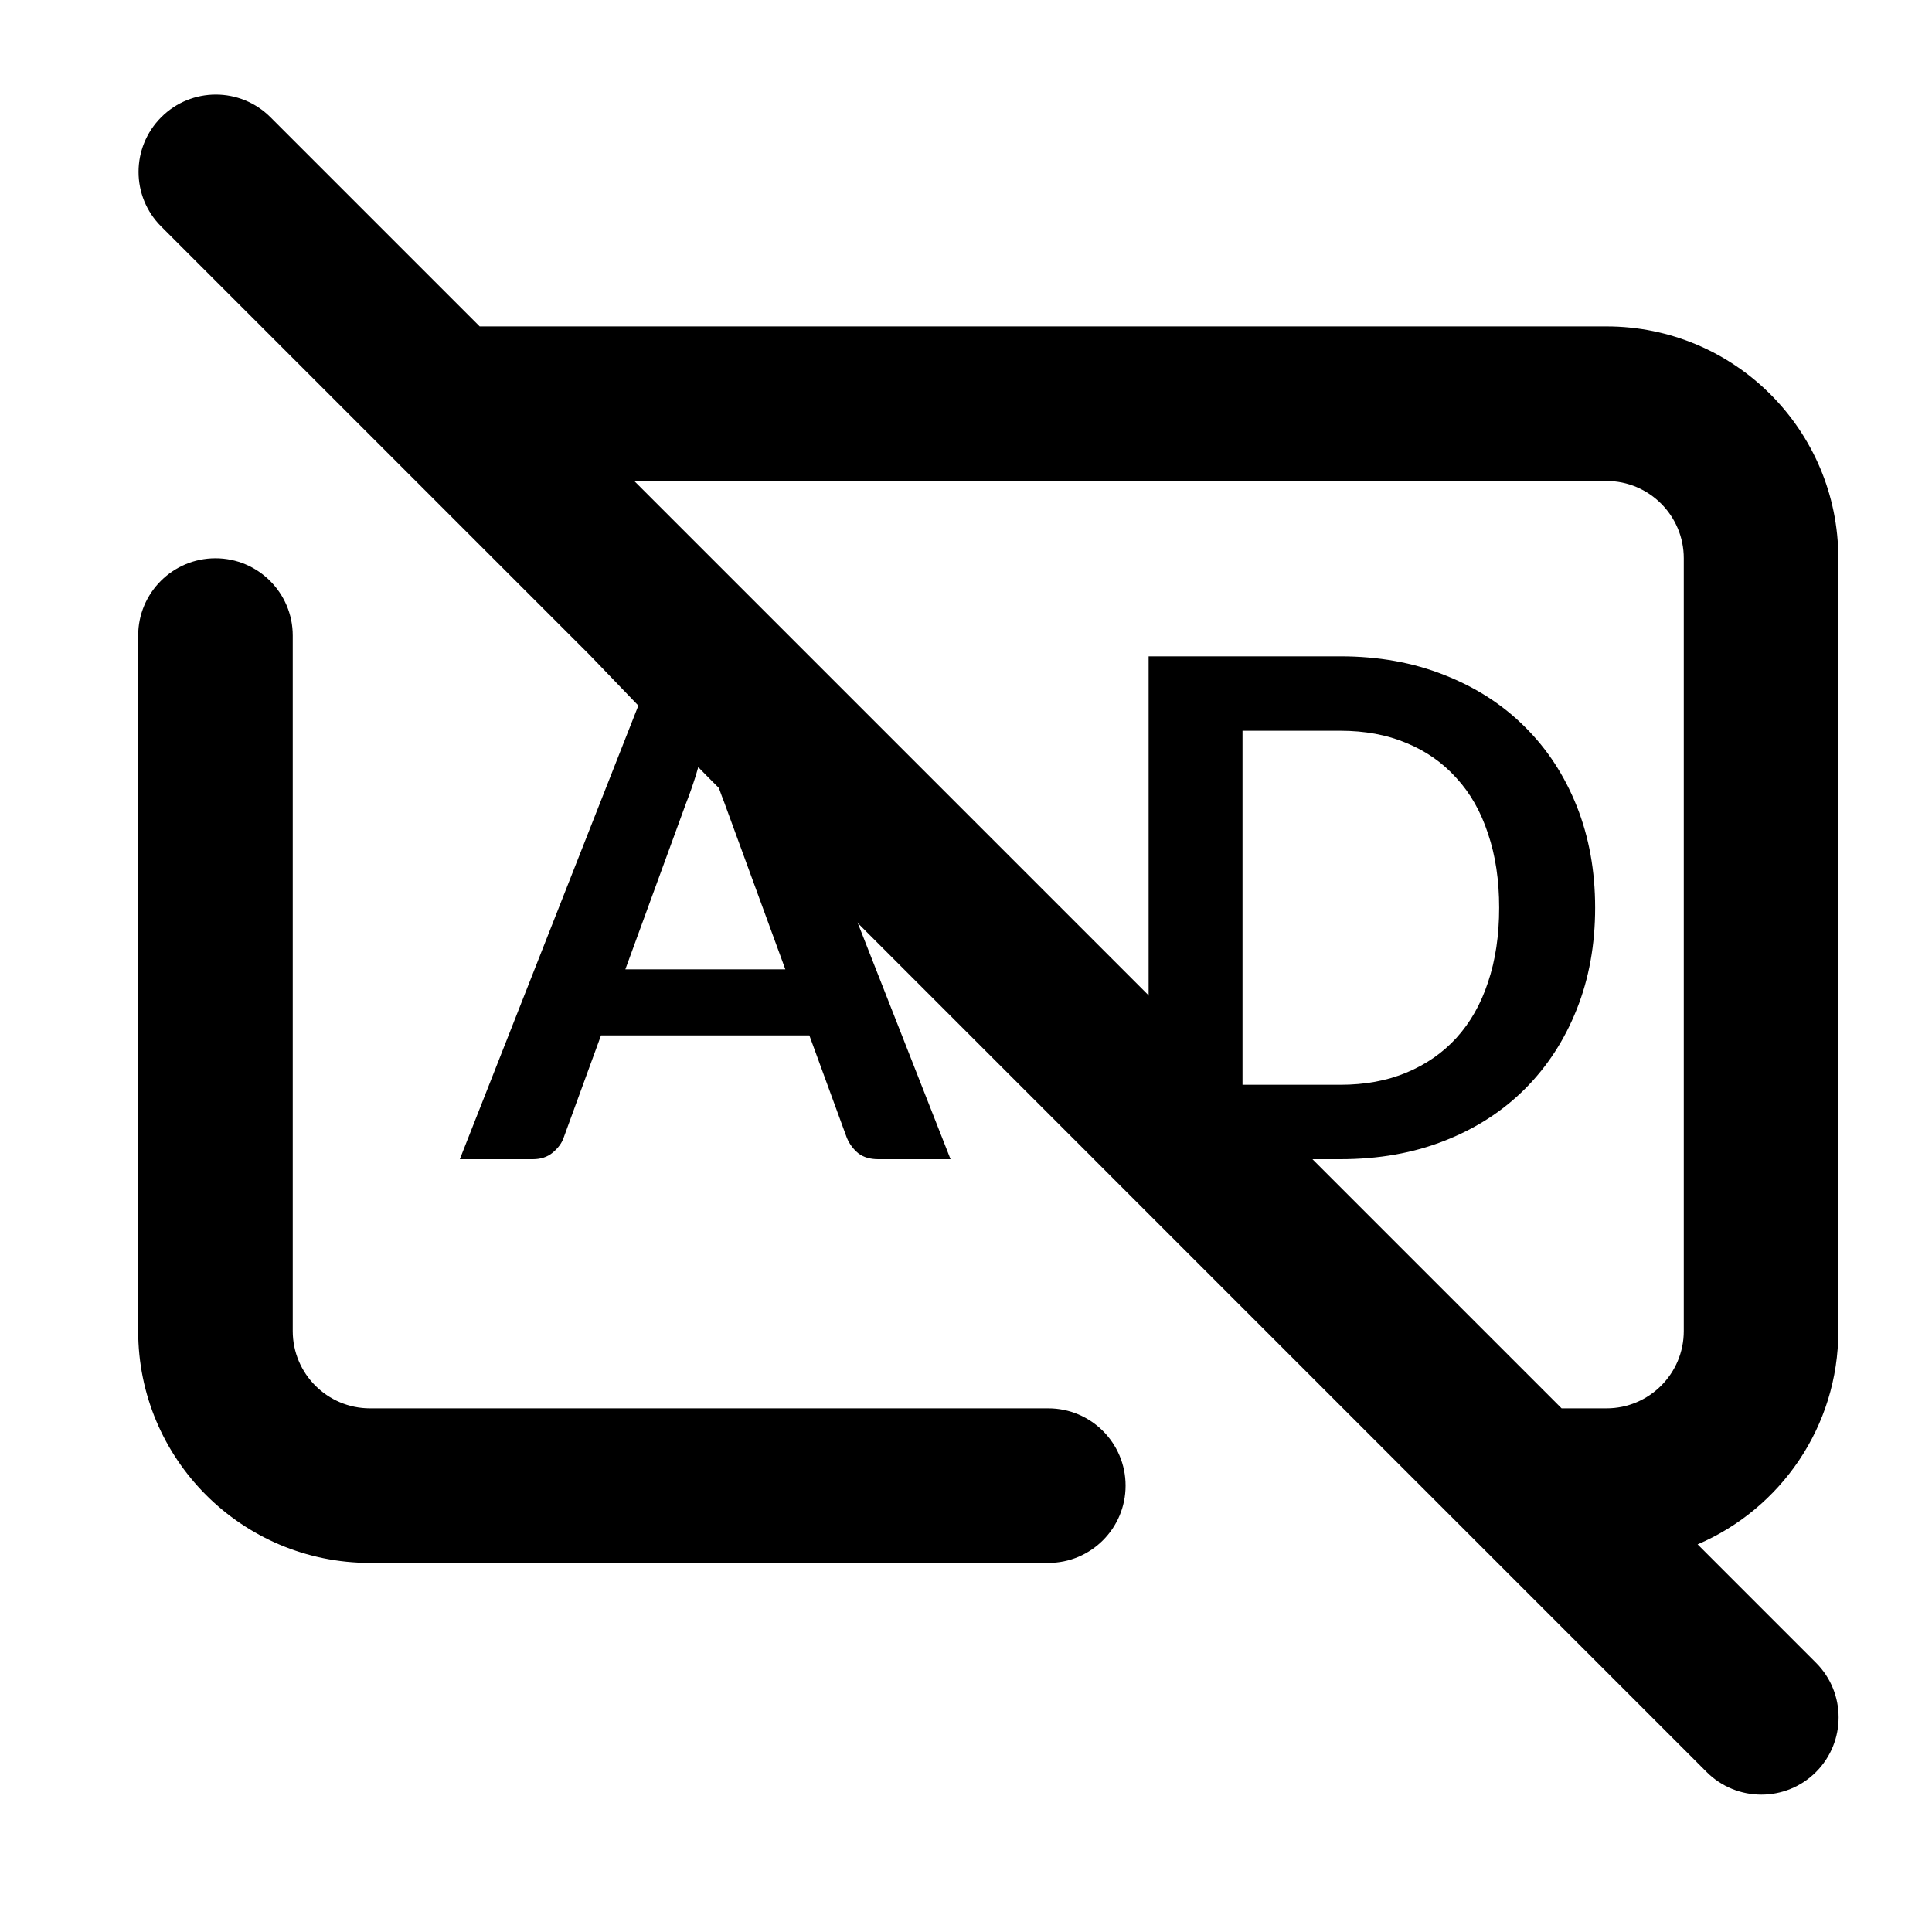
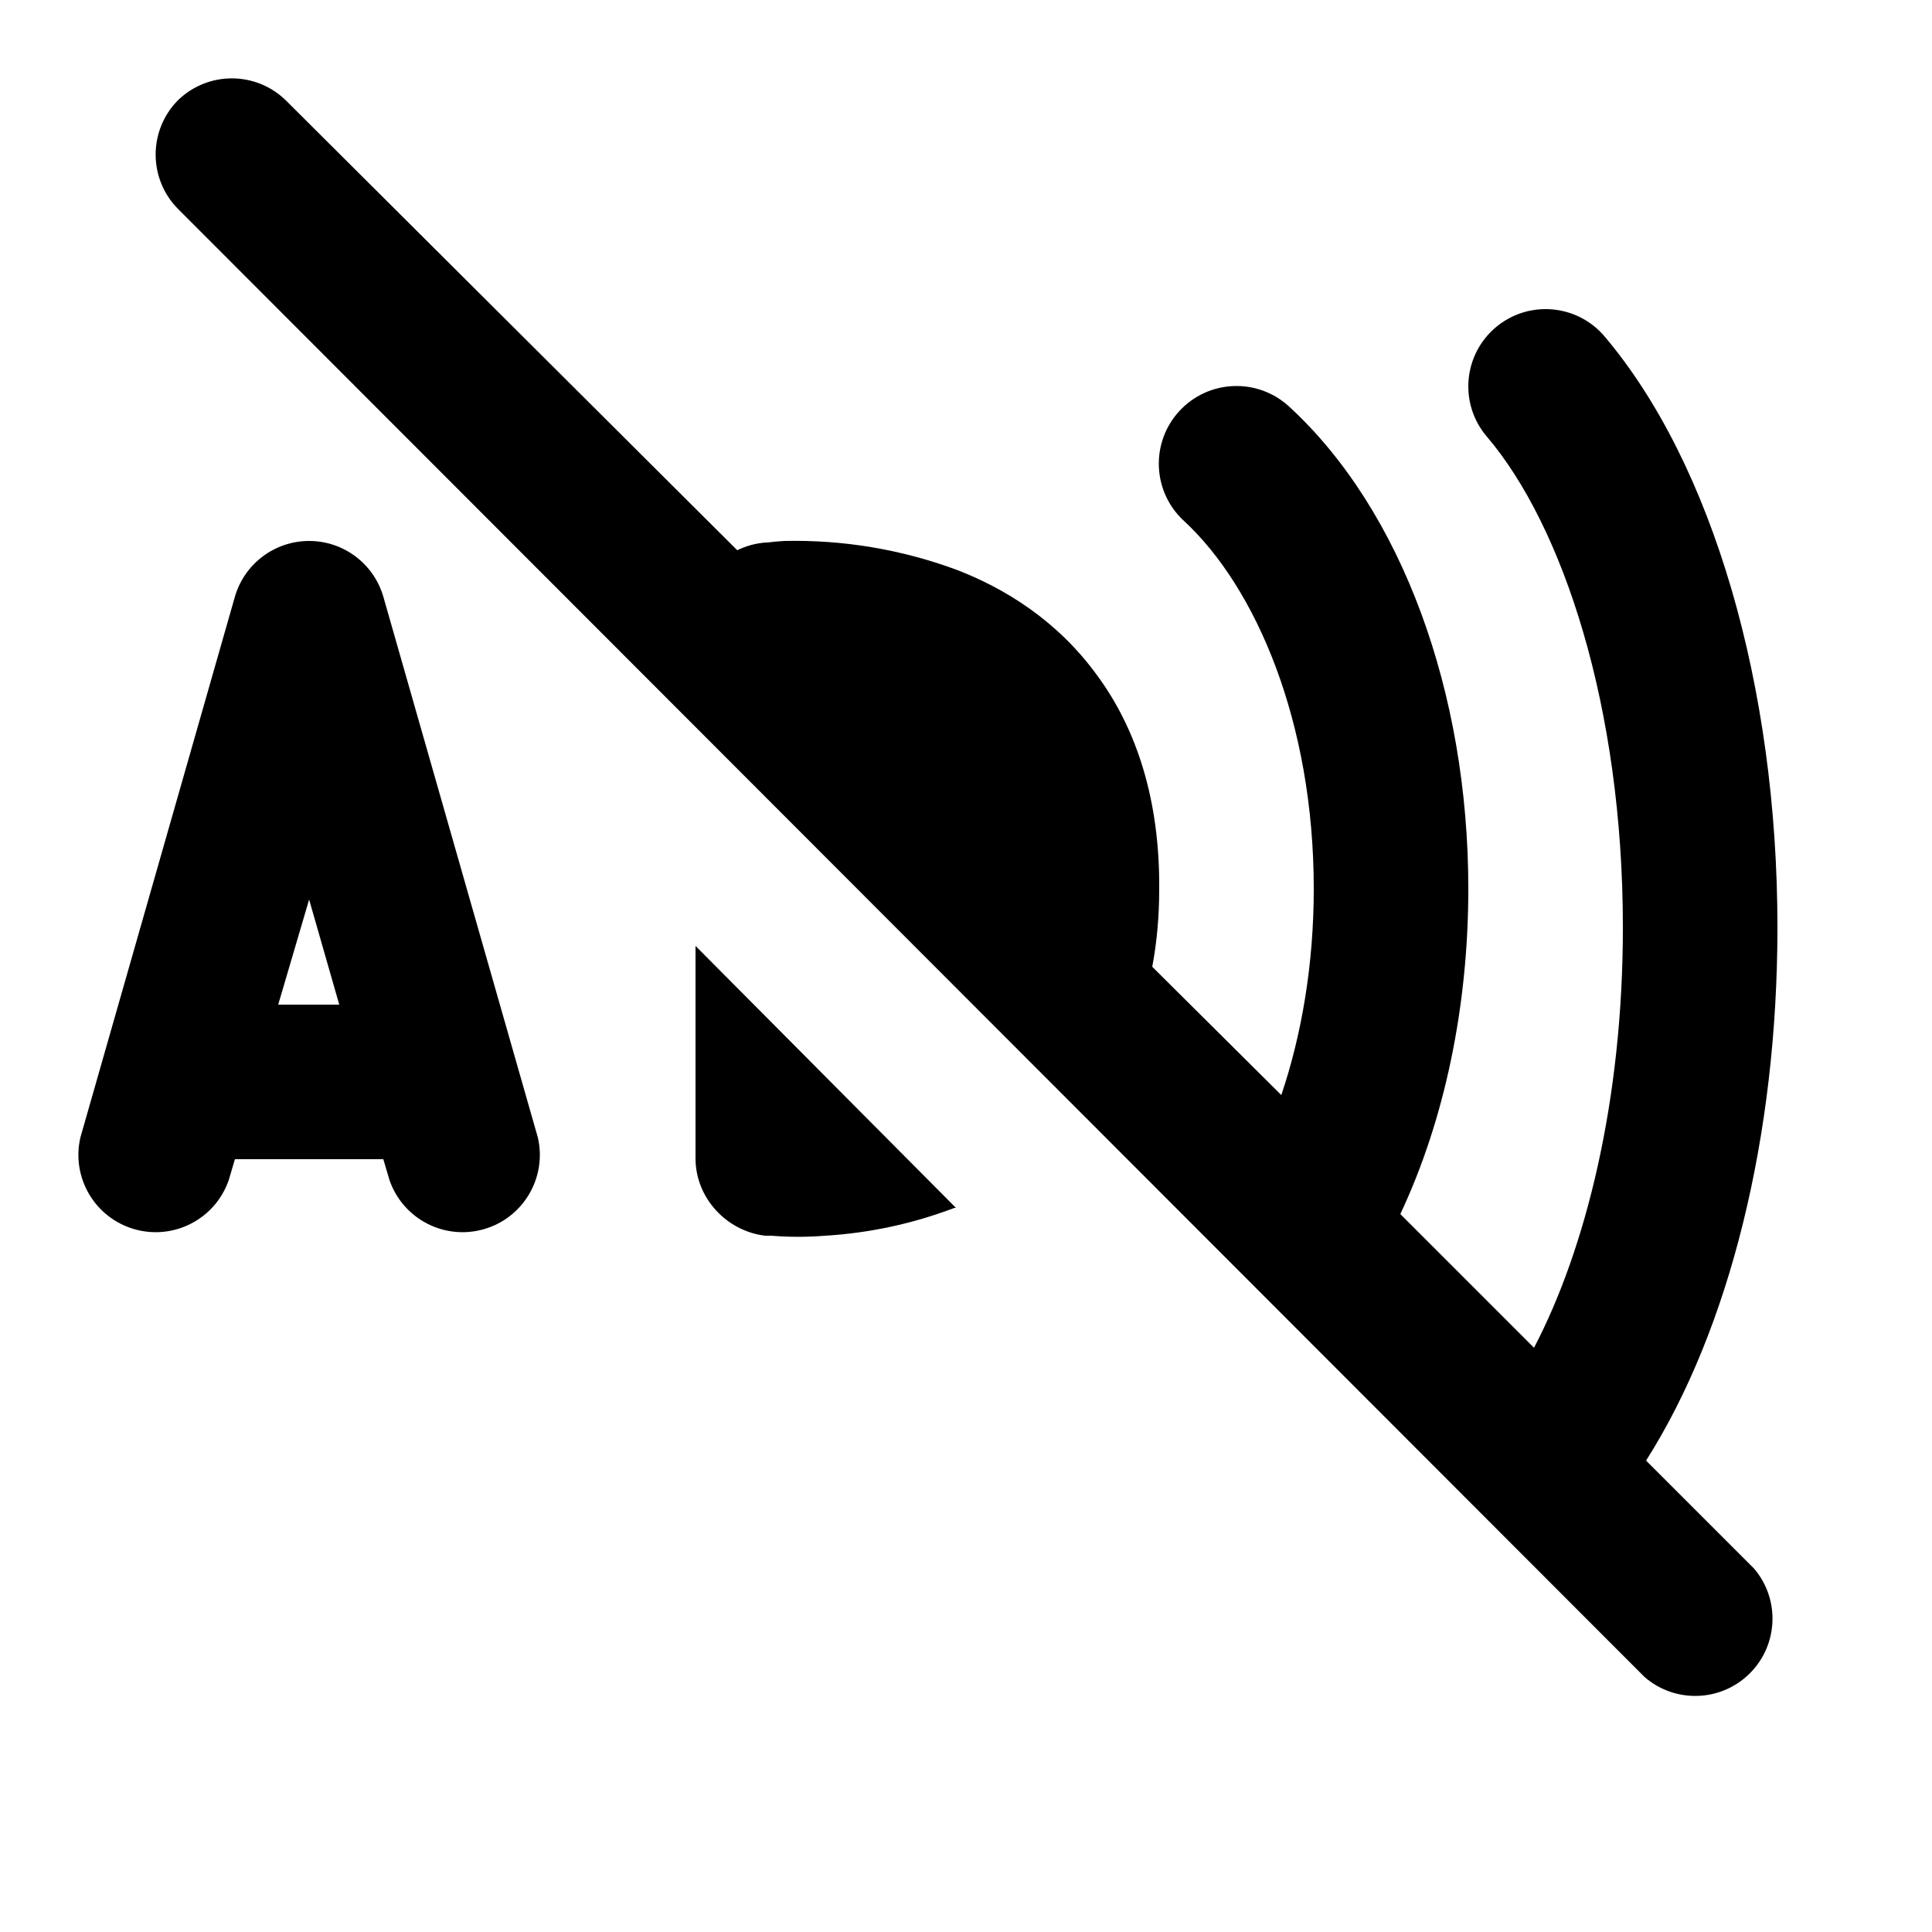
<svg xmlns="http://www.w3.org/2000/svg" width="25" height="25" viewBox="0 0 25 25" fill="none">
-   <path d="M10.162 12.543L9.37 10.379C9.332 10.283 9.291 10.168 9.249 10.037C9.207 9.905 9.165 9.762 9.123 9.609C9.084 9.762 9.043 9.906 9.002 10.041C8.96 10.173 8.919 10.289 8.88 10.387L8.092 12.543H10.162ZM12.3 15H11.364C11.259 15 11.174 14.975 11.107 14.924C11.041 14.87 10.992 14.803 10.959 14.726L10.473 13.398H7.777L7.292 14.726C7.268 14.794 7.221 14.857 7.152 14.915C7.083 14.972 6.997 15 6.896 15H5.95L8.511 8.493H9.744L12.3 15ZM20.641 11.746C20.641 12.223 20.562 12.662 20.403 13.06C20.244 13.46 20.02 13.803 19.732 14.091C19.444 14.379 19.098 14.602 18.693 14.761C18.288 14.921 17.838 15 17.343 15H14.863V8.493H17.343C17.838 8.493 18.288 8.574 18.693 8.736C19.098 8.895 19.444 9.118 19.732 9.406C20.02 9.691 20.244 10.034 20.403 10.432C20.562 10.832 20.641 11.27 20.641 11.746ZM19.399 11.746C19.399 11.389 19.351 11.07 19.255 10.788C19.162 10.503 19.026 10.263 18.846 10.068C18.669 9.87 18.453 9.719 18.198 9.614C17.946 9.508 17.661 9.456 17.343 9.456H16.078V14.037H17.343C17.661 14.037 17.946 13.985 18.198 13.88C18.453 13.774 18.669 13.624 18.846 13.43C19.026 13.232 19.162 12.992 19.255 12.71C19.351 12.425 19.399 12.104 19.399 11.746Z" fill="black" />
-   <path fill-rule="evenodd" clip-rule="evenodd" d="M3.5 1.517C3.109 1.126 2.476 1.126 2.086 1.517C1.695 1.908 1.695 2.541 2.086 2.931L7.618 8.463C7.741 8.585 9.772 10.729 9.928 10.773L22.084 22.93C22.475 23.32 23.108 23.32 23.499 22.93C23.889 22.539 23.889 21.906 23.499 21.516L21.967 19.984C23.038 19.526 23.788 18.463 23.788 17.224V7.224C23.788 5.567 22.445 4.224 20.788 4.224H6.207L3.5 1.517ZM20.788 6.224H8.207L17.967 15.984L20.207 18.224H20.788C21.34 18.224 21.788 17.776 21.788 17.224V7.224C21.788 6.672 21.34 6.224 20.788 6.224Z" fill="currentColor" />
-   <path d="M4.788 18.224C4.236 18.224 3.788 17.776 3.788 17.224V8.224C3.788 7.672 3.34 7.224 2.788 7.224C2.236 7.224 1.788 7.672 1.788 8.224V17.224C1.788 18.881 3.131 20.224 4.788 20.224H13.565C14.118 20.224 14.565 19.776 14.565 19.224C14.565 18.672 14.118 18.224 13.565 18.224H4.788Z" fill="currentColor" />
+   <path d="M2.3 1.3a1 1 0 011.4 0l5.84 5.82a1 1 0 01.37-.1h.02a2.97 2.97 0 01.22-.02 6.03 6.03 0 012.22.37c.63.24 1.31.66 1.82 1.36.52.7.82 1.63.81 2.78 0 .35-.03.68-.09 1l1.67 1.66c.26-.77.42-1.68.42-2.67 0-2.16-.75-3.9-1.68-4.76a1 1 0 011.36-1.48C18.14 6.6 19 8.96 19 11.5c0 1.53-.31 3-.88 4.21l1.73 1.73C20.52 16.16 21 14.24 21 12c0-2.86-.78-5.2-1.76-6.35a1 1 0 111.52-1.3C22.16 6 23 8.88 23 12c0 2.7-.62 5.2-1.7 6.9l1.4 1.4a1 1 0 01-1.42 1.4L2.3 2.7a1 1 0 010-1.4zM9 12.25v2.74c0 .51.4.94.9 1h.08a4.32 4.32 0 00.7 0 5.65 5.65 0 001.67-.36h.02L9 12.24z" fill="currentColor" />
+   <path fill-rule="evenodd" clip-rule="evenodd" d="M6.96 14.72a1 1 0 01-1.92.55L4.96 15H3.04l-.08.27a1 1 0 01-1.92-.55l2-7a1 1 0 011.92 0l2 7zM4 11.64L4.39 13H3.6L4 11.64z" fill="currentColor" />
</svg>
